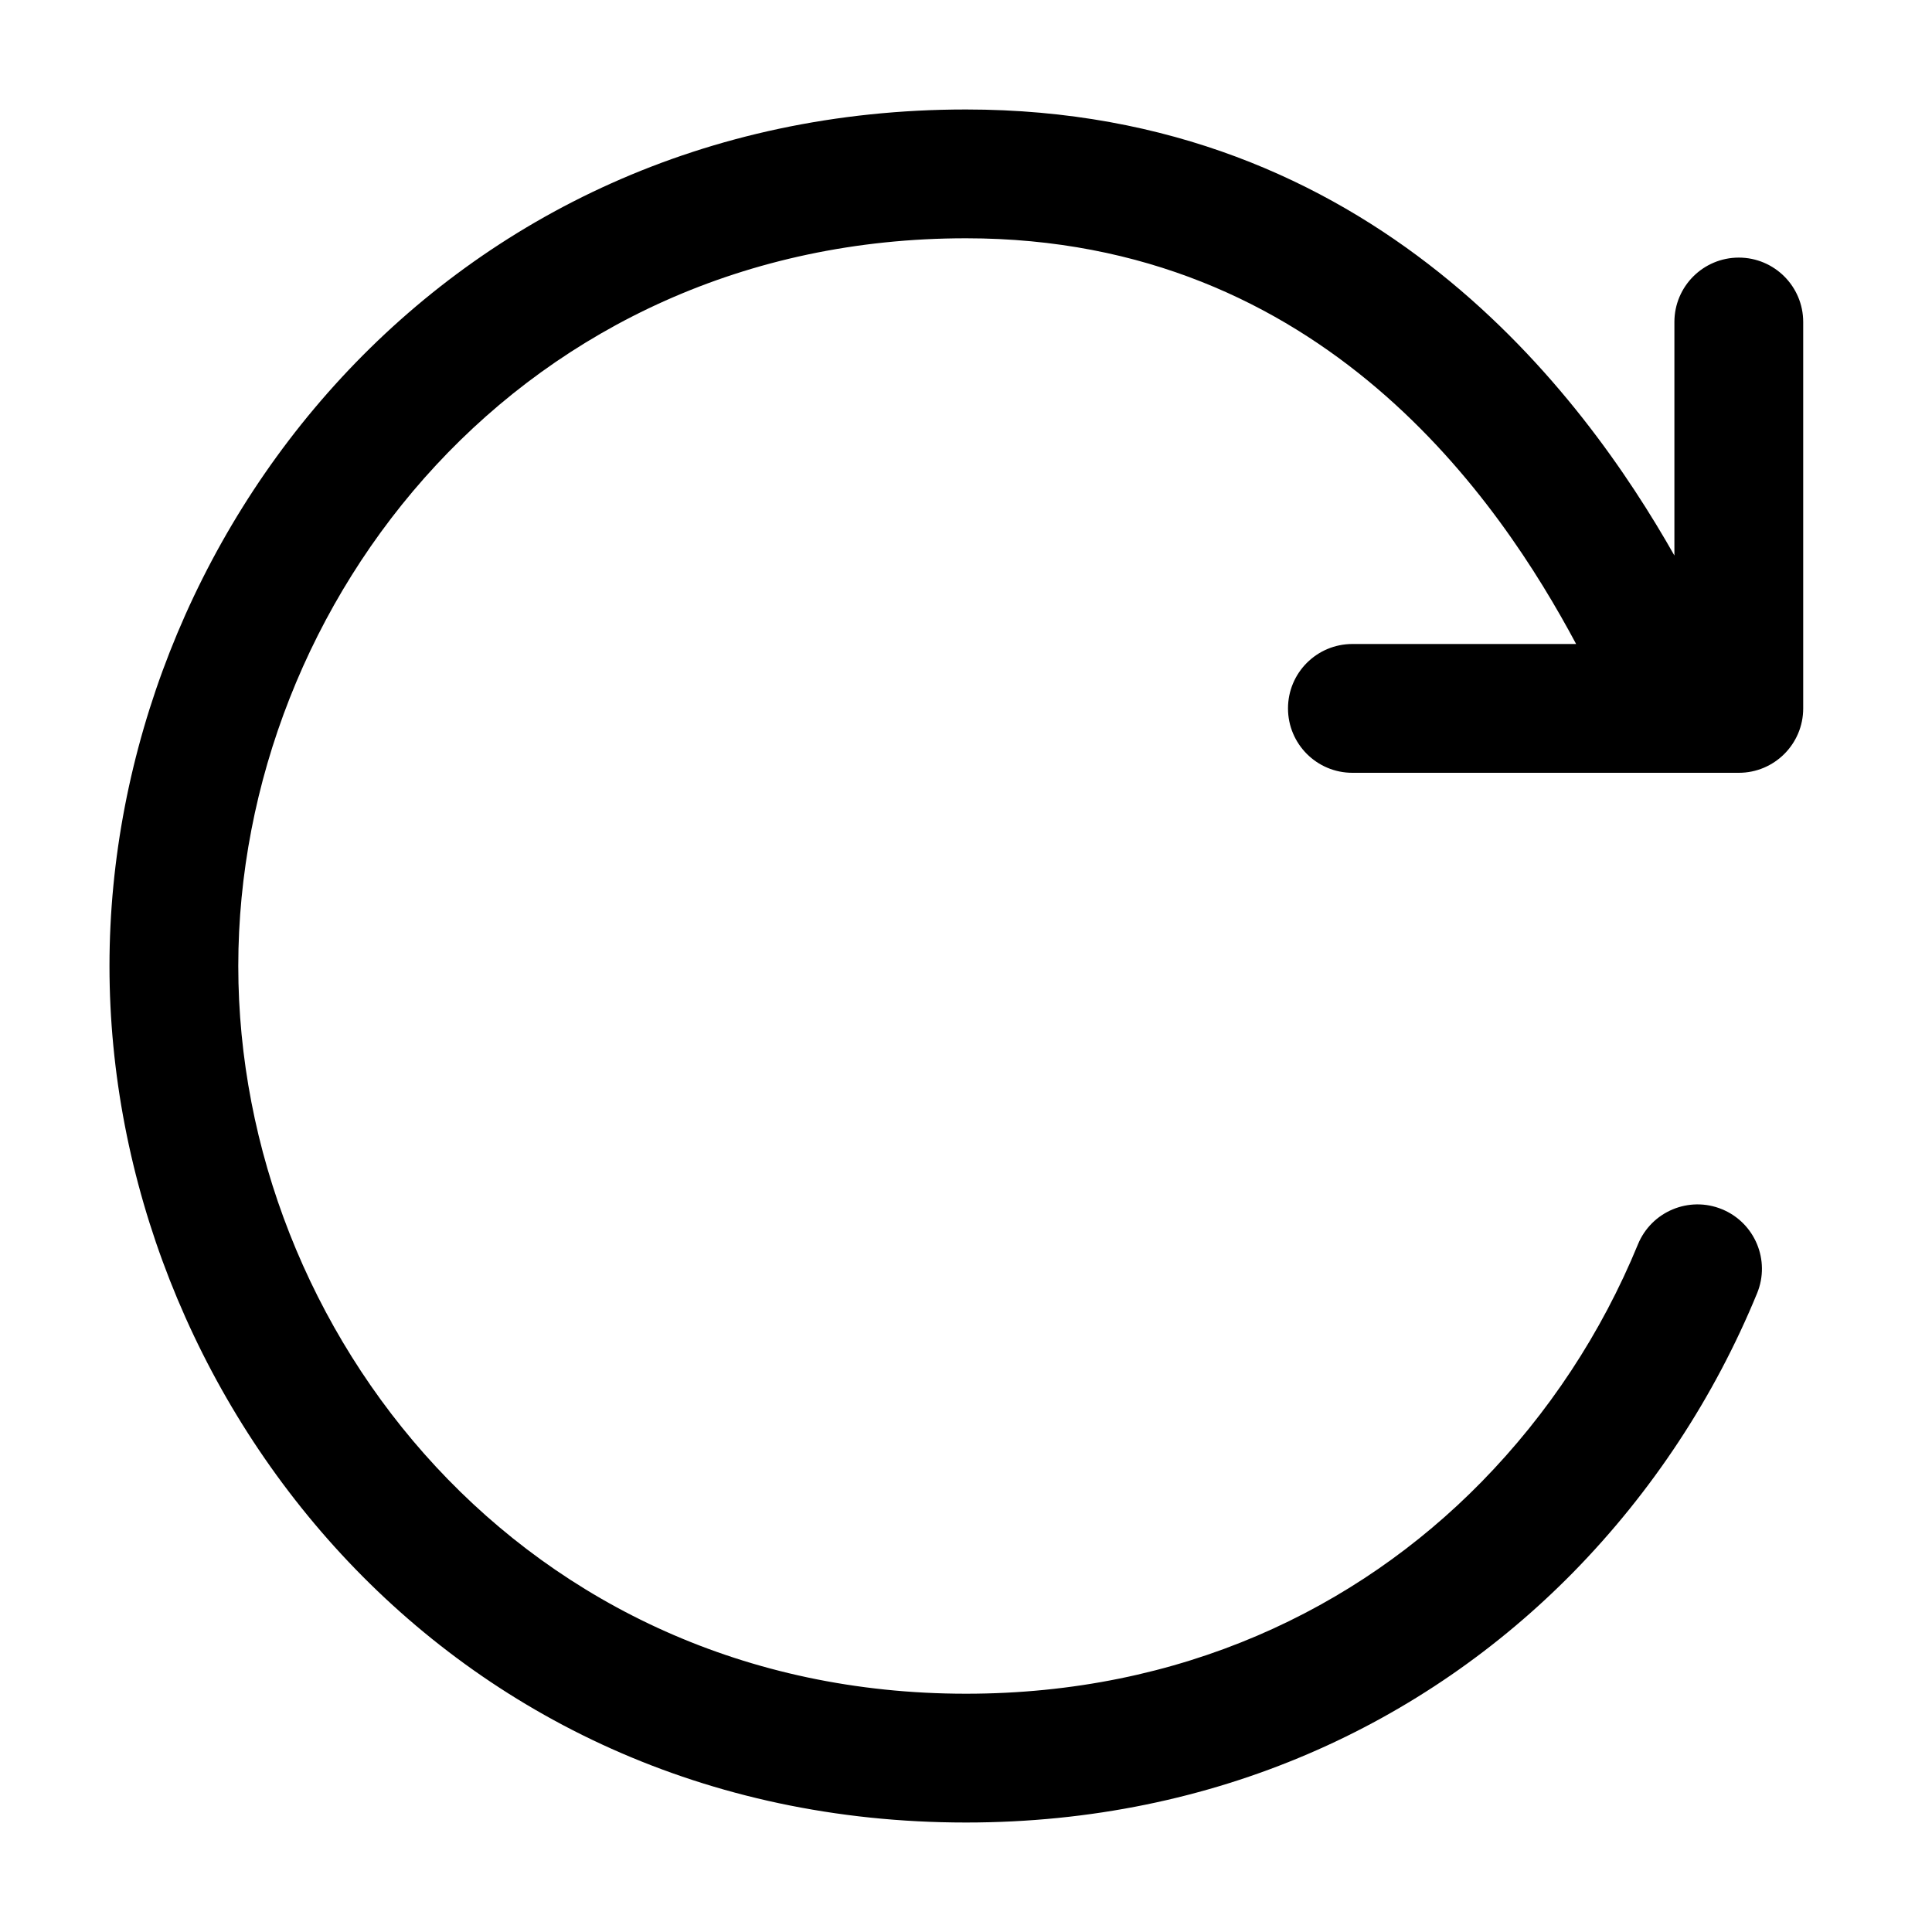
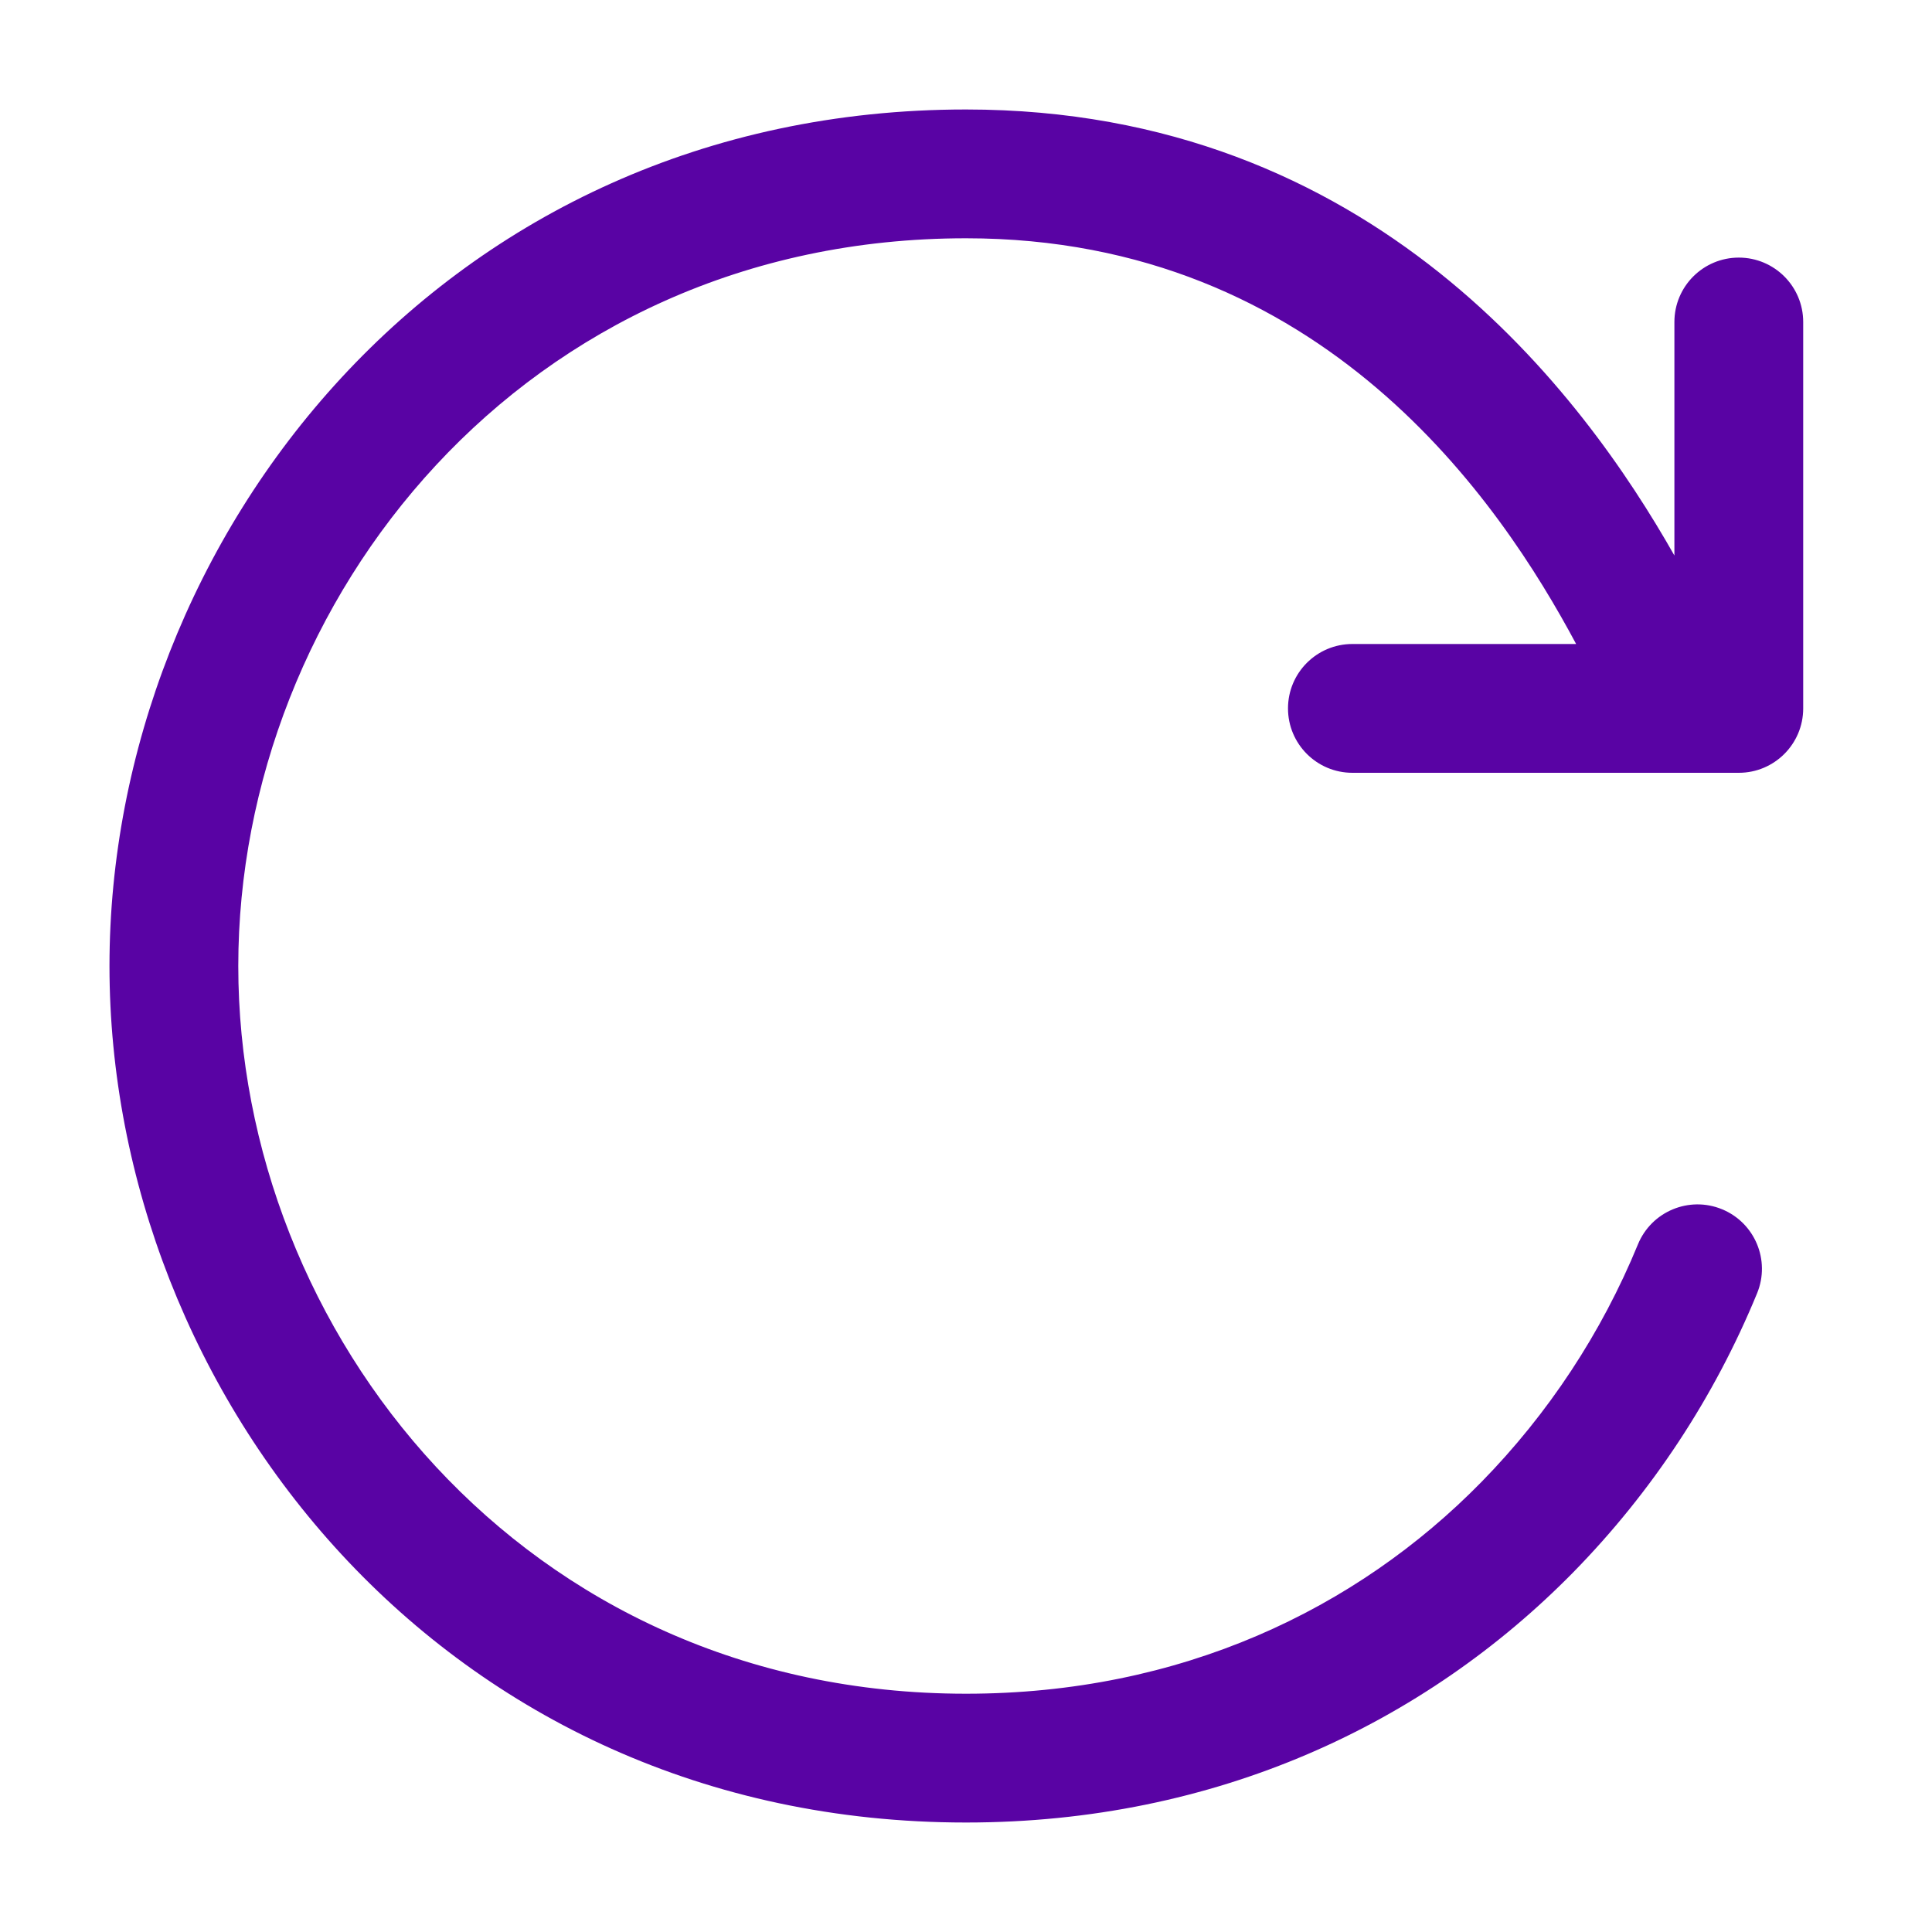
<svg xmlns="http://www.w3.org/2000/svg" width="64" height="64" viewBox="0 0 15 15">
-   <path fill="#000000" fill-rule="evenodd" d="M1.85 7.5c0-2.835 2.21-5.65 5.65-5.65c2.778 0 4.152 2.056 4.737 3.15H10.5a.5.5 0 0 0 0 1h3a.5.5 0 0 0 .5-.5v-3a.5.5 0 0 0-1 0v1.813C12.296 3.071 10.666.85 7.5.85C3.437.85.85 4.185.85 7.5c0 3.315 2.587 6.65 6.65 6.65c1.944 0 3.562-.77 4.714-1.942a6.77 6.77 0 0 0 1.428-2.167a.5.5 0 1 0-.925-.38a5.77 5.77 0 0 1-1.216 1.846c-.971.99-2.336 1.643-4.001 1.643c-3.44 0-5.65-2.815-5.65-5.65Z" clip-rule="evenodd" />
+   <path fill="#5903A4" fill-rule="evenodd" d="M1.85 7.5c0-2.835 2.21-5.65 5.65-5.65c2.778 0 4.152 2.056 4.737 3.15H10.5a.5.5 0 0 0 0 1h3a.5.5 0 0 0 .5-.5v-3a.5.5 0 0 0-1 0v1.813C12.296 3.071 10.666.85 7.5.85C3.437.85.85 4.185.85 7.5c0 3.315 2.587 6.65 6.65 6.65c1.944 0 3.562-.77 4.714-1.942a6.77 6.77 0 0 0 1.428-2.167a.5.5 0 1 0-.925-.38a5.77 5.77 0 0 1-1.216 1.846c-.971.99-2.336 1.643-4.001 1.643c-3.44 0-5.65-2.815-5.65-5.65Z" clip-rule="evenodd" />
</svg>
